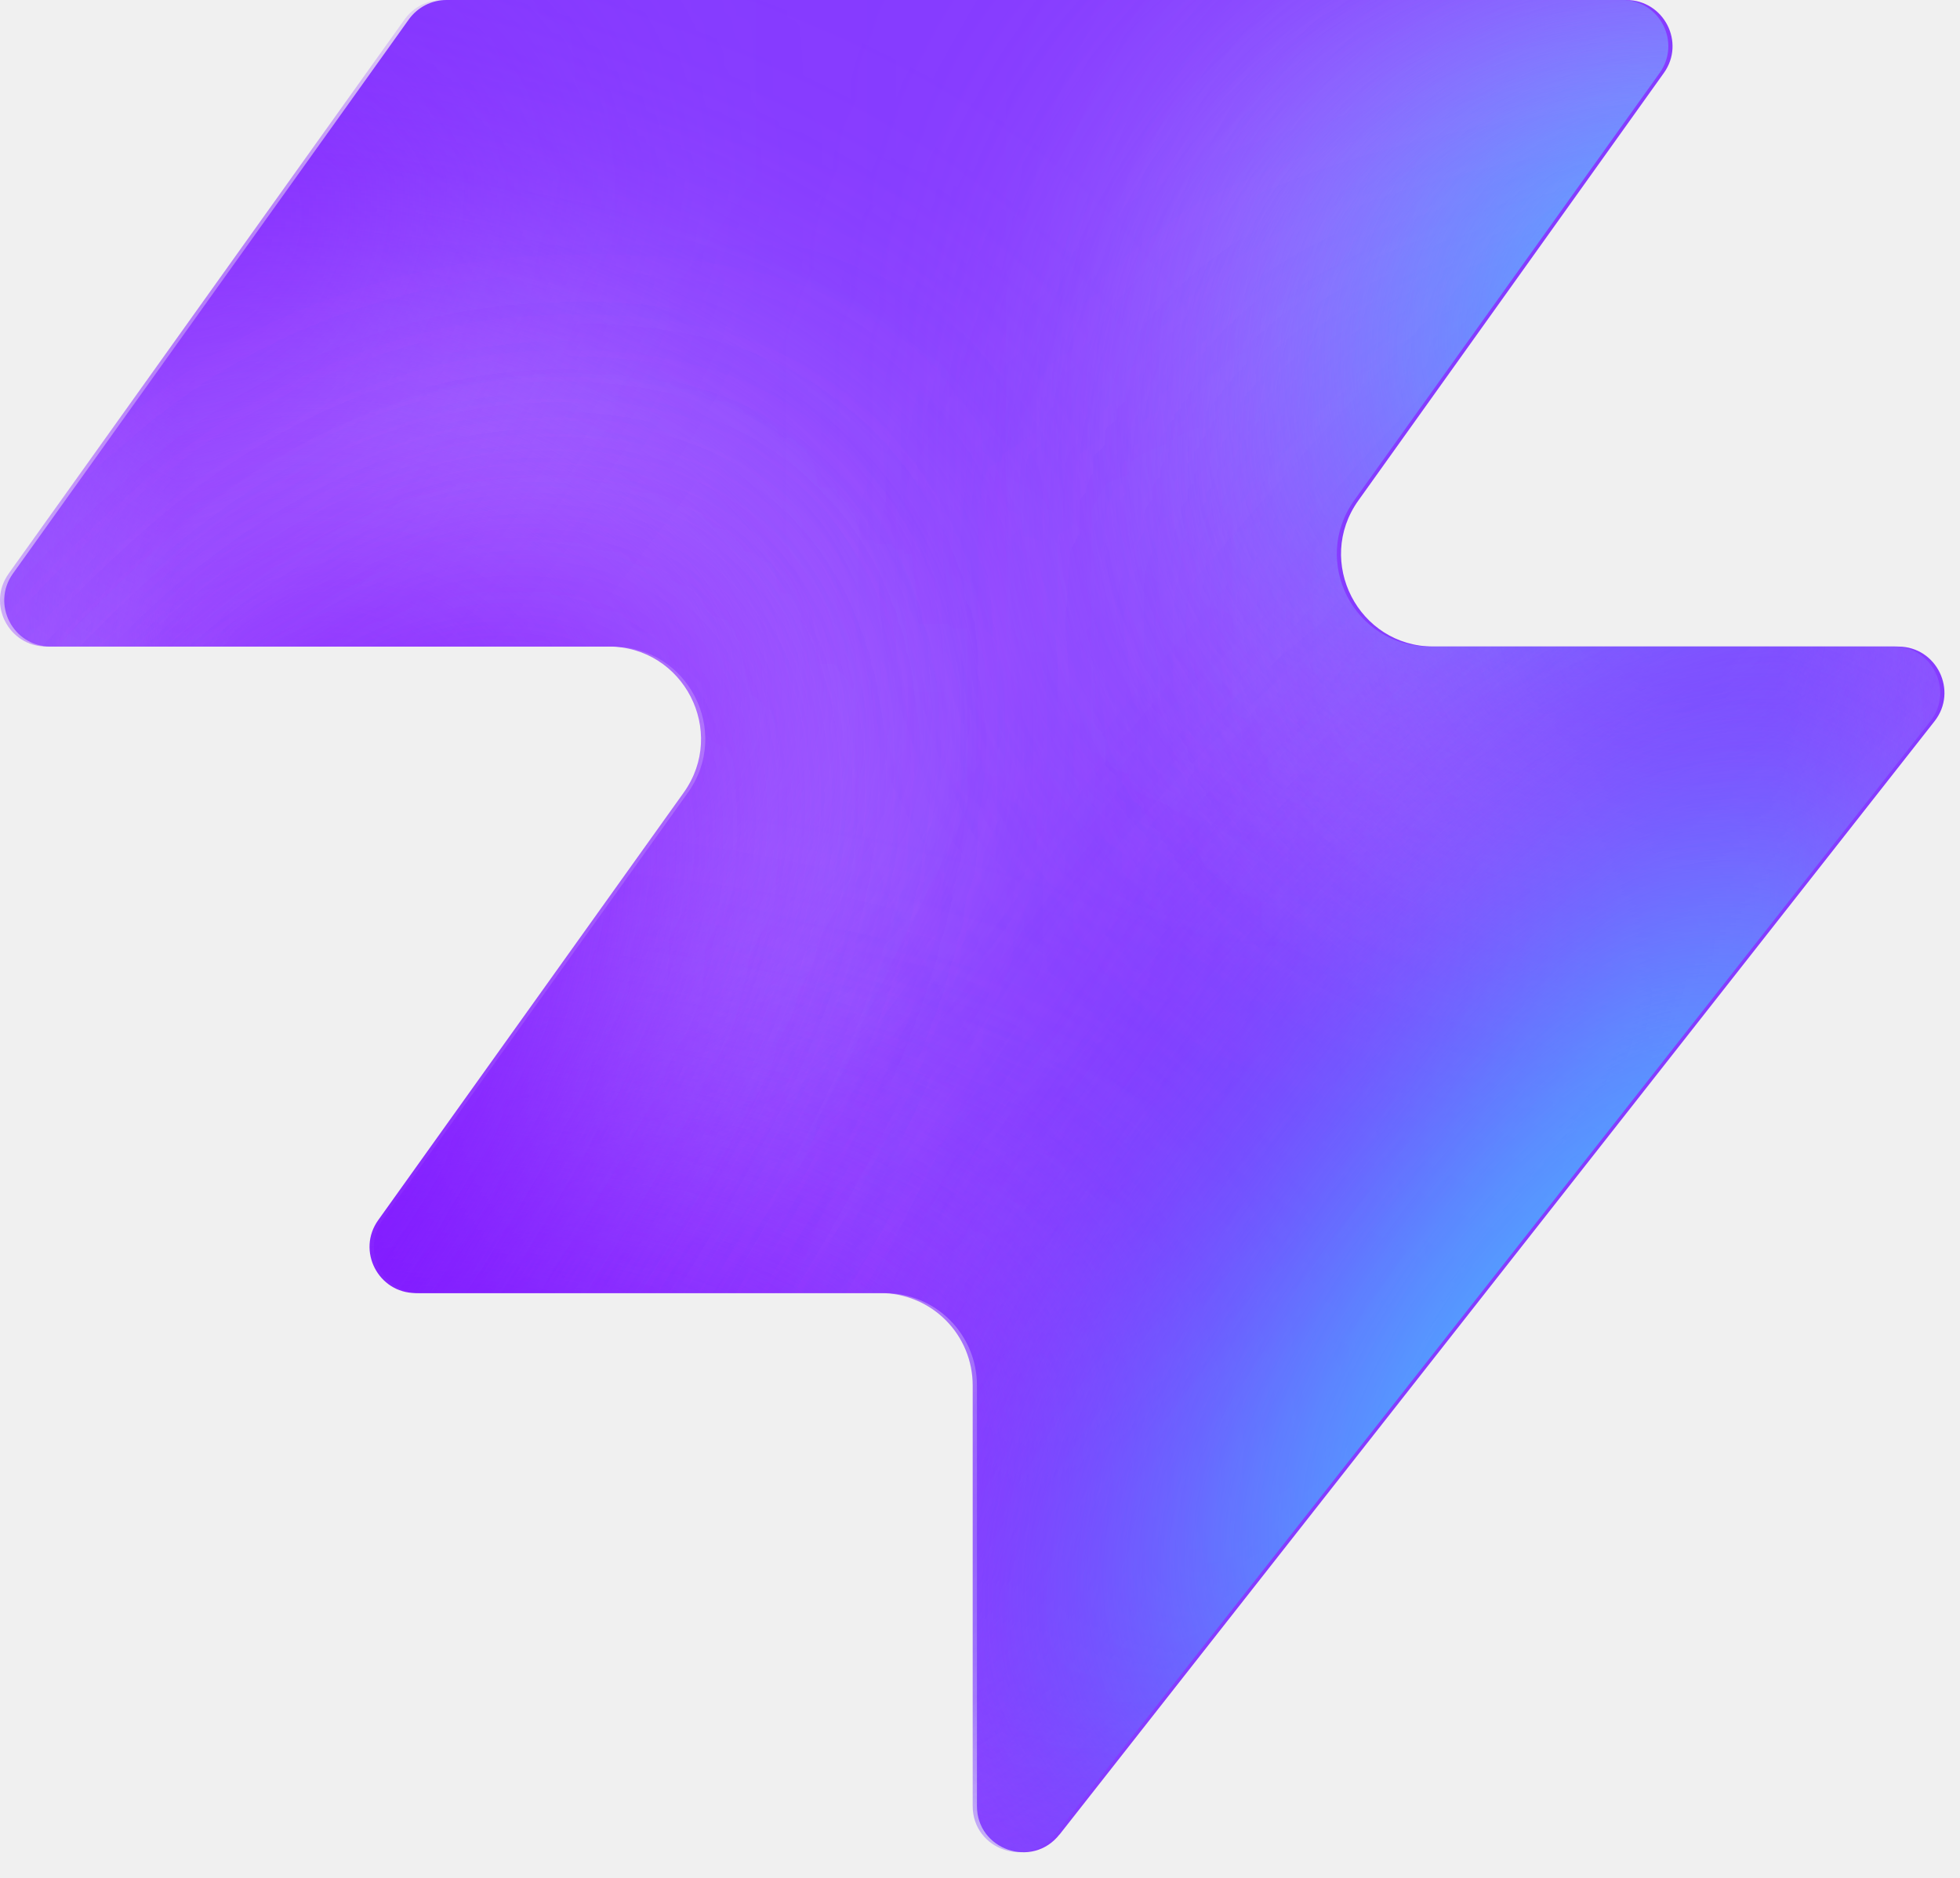
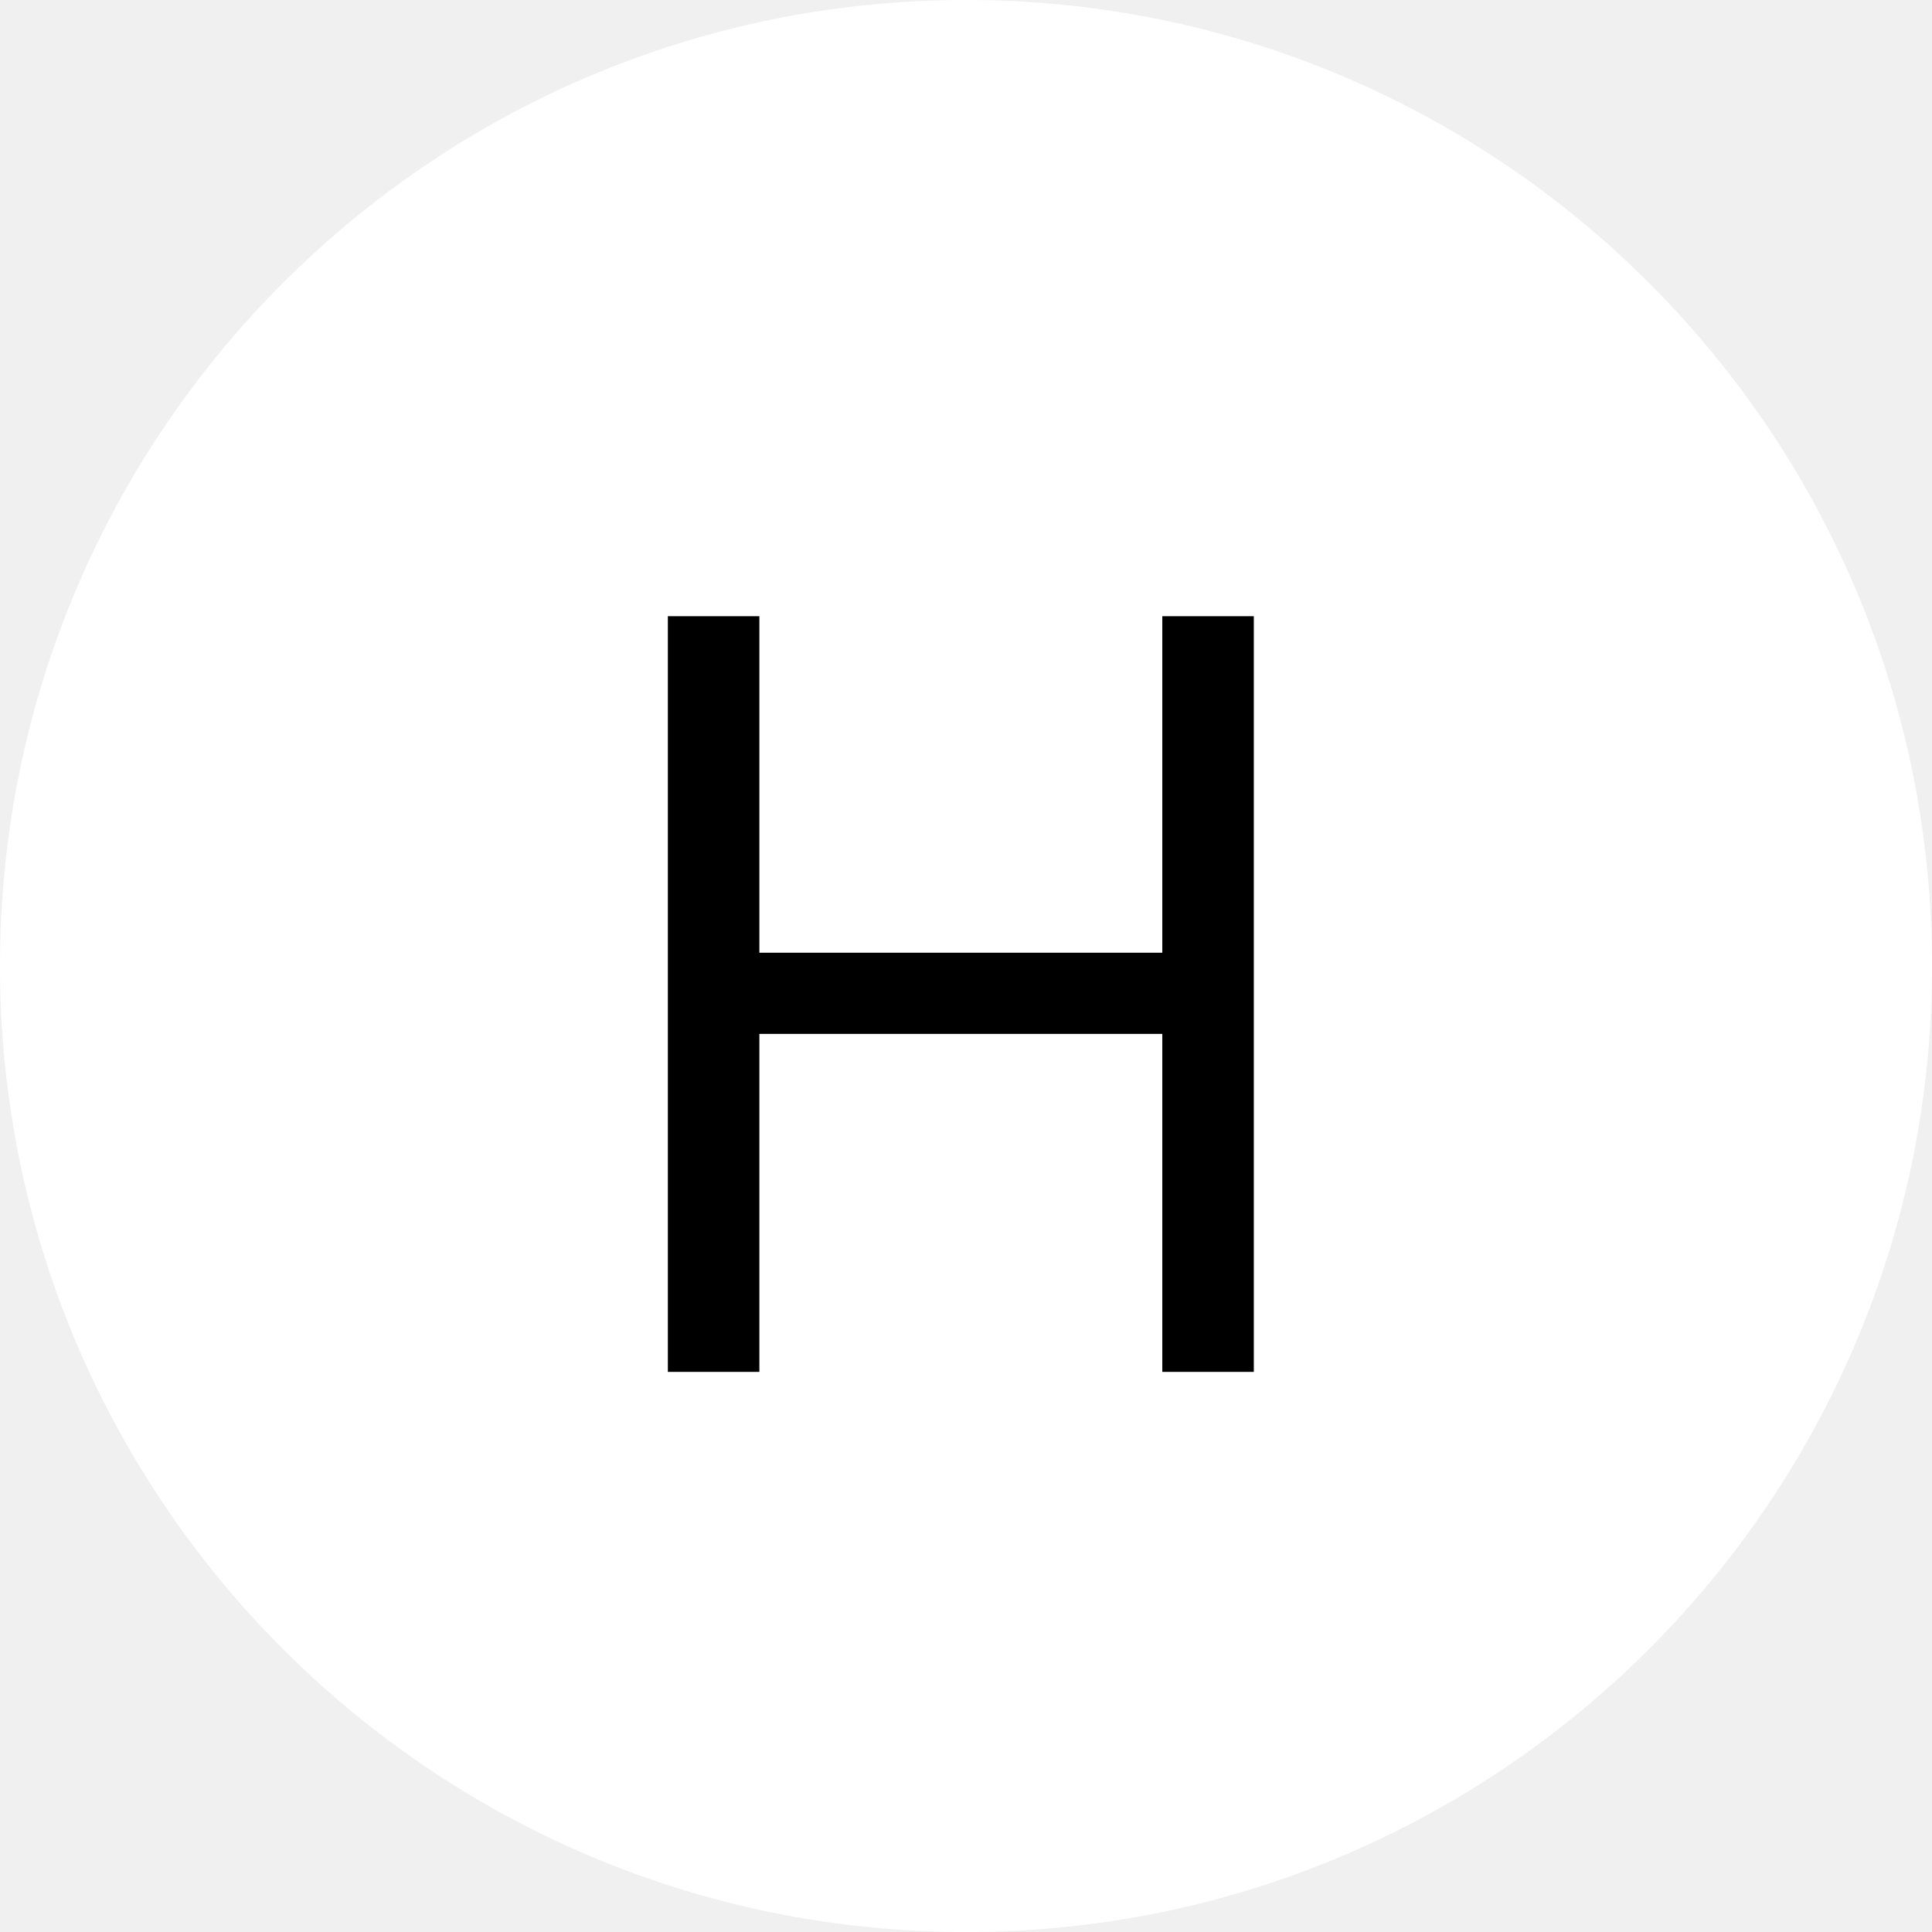
- <svg xmlns="http://www.w3.org/2000/svg" width="48" height="46" fill="none" viewBox="0 0 48 46">
-   <path fill="#863bff" d="M25.946 44.938c-.664.845-2.021.375-2.021-.698V33.937a2.26 2.26 0 0 0-2.262-2.262H10.287c-.92 0-1.456-1.04-.92-1.788l7.48-10.471c1.07-1.497 0-3.578-1.842-3.578H1.237c-.92 0-1.456-1.04-.92-1.788L10.013.474c.214-.297.556-.474.92-.474h28.894c.92 0 1.456 1.04.92 1.788l-7.48 10.471c-1.07 1.498 0 3.579 1.842 3.579h11.377c.943 0 1.473 1.088.89 1.83L25.947 44.94z" style="fill:#863bff;fill:color(display-p3 .525 .23 1);fill-opacity:1" />
-   <mask id="a" width="48" height="46" x="0" y="0" maskUnits="userSpaceOnUse" style="mask-type:alpha">
-     <path fill="#000" d="M25.842 44.938c-.664.844-2.021.375-2.021-.698V33.937a2.26 2.26 0 0 0-2.262-2.262H10.183c-.92 0-1.456-1.04-.92-1.788l7.48-10.471c1.07-1.498 0-3.579-1.842-3.579H1.133c-.92 0-1.456-1.04-.92-1.787L9.91.473c.214-.297.556-.474.92-.474h28.894c.92 0 1.456 1.04.92 1.788l-7.48 10.471c-1.07 1.498 0 3.578 1.842 3.578h11.377c.943 0 1.473 1.088.89 1.832L25.843 44.94z" style="fill:#000;fill-opacity:1" />
-   </mask>
-   <g mask="url(#a)">
-     <g filter="url(#b)">
-       <ellipse cx="5.508" cy="14.704" fill="#ede6ff" rx="5.508" ry="14.704" style="fill:#ede6ff;fill:color(display-p3 .927 .903 1);fill-opacity:1" transform="matrix(.00324 1 1 -.00324 -4.47 31.516)" />
-     </g>
-     <g filter="url(#c)">
-       <ellipse cx="10.399" cy="29.851" fill="#ede6ff" rx="10.399" ry="29.851" style="fill:#ede6ff;fill:color(display-p3 .927 .903 1);fill-opacity:1" transform="matrix(.00324 1 1 -.00324 -39.328 7.883)" />
-     </g>
-     <g filter="url(#d)">
-       <ellipse cx="5.508" cy="30.487" fill="#7e14ff" rx="5.508" ry="30.487" style="fill:#7e14ff;fill:color(display-p3 .492 .077 1);fill-opacity:1" transform="rotate(89.814 -25.913 -14.639)scale(1 -1)" />
-     </g>
-     <g filter="url(#e)">
-       <ellipse cx="5.508" cy="30.599" fill="#7e14ff" rx="5.508" ry="30.599" style="fill:#7e14ff;fill:color(display-p3 .492 .077 1);fill-opacity:1" transform="rotate(89.814 -32.644 -3.334)scale(1 -1)" />
-     </g>
-     <g filter="url(#f)">
-       <ellipse cx="5.508" cy="30.599" fill="#7e14ff" rx="5.508" ry="30.599" style="fill:#7e14ff;fill:color(display-p3 .492 .077 1);fill-opacity:1" transform="matrix(.00324 1 1 -.00324 -34.34 30.47)" />
-     </g>
-     <g filter="url(#g)">
-       <ellipse cx="14.072" cy="22.078" fill="#ede6ff" rx="14.072" ry="22.078" style="fill:#ede6ff;fill:color(display-p3 .927 .903 1);fill-opacity:1" transform="rotate(93.35 24.506 48.493)scale(-1 1)" />
-     </g>
-     <g filter="url(#h)">
-       <ellipse cx="3.47" cy="21.501" fill="#7e14ff" rx="3.47" ry="21.501" style="fill:#7e14ff;fill:color(display-p3 .492 .077 1);fill-opacity:1" transform="rotate(89.009 28.708 47.59)scale(-1 1)" />
-     </g>
-     <g filter="url(#i)">
-       <ellipse cx="3.47" cy="21.501" fill="#7e14ff" rx="3.47" ry="21.501" style="fill:#7e14ff;fill:color(display-p3 .492 .077 1);fill-opacity:1" transform="rotate(89.009 28.708 47.59)scale(-1 1)" />
-     </g>
-     <g filter="url(#j)">
-       <ellipse cx=".387" cy="8.972" fill="#7e14ff" rx="4.407" ry="29.108" style="fill:#7e14ff;fill:color(display-p3 .492 .077 1);fill-opacity:1" transform="rotate(39.51 .387 8.972)" />
-     </g>
-     <g filter="url(#k)">
-       <ellipse cx="47.523" cy="-6.092" fill="#7e14ff" rx="4.407" ry="29.108" style="fill:#7e14ff;fill:color(display-p3 .492 .077 1);fill-opacity:1" transform="rotate(37.892 47.523 -6.092)" />
-     </g>
-     <g filter="url(#l)">
-       <ellipse cx="41.412" cy="6.333" fill="#47bfff" rx="5.971" ry="9.665" style="fill:#47bfff;fill:color(display-p3 .28 .748 1);fill-opacity:1" transform="rotate(37.892 41.412 6.333)" />
-     </g>
-     <g filter="url(#m)">
-       <ellipse cx="-1.879" cy="38.332" fill="#7e14ff" rx="4.407" ry="29.108" style="fill:#7e14ff;fill:color(display-p3 .492 .077 1);fill-opacity:1" transform="rotate(37.892 -1.88 38.332)" />
-     </g>
-     <g filter="url(#n)">
-       <ellipse cx="-1.879" cy="38.332" fill="#7e14ff" rx="4.407" ry="29.108" style="fill:#7e14ff;fill:color(display-p3 .492 .077 1);fill-opacity:1" transform="rotate(37.892 -1.88 38.332)" />
-     </g>
-     <g filter="url(#o)">
-       <ellipse cx="35.651" cy="29.907" fill="#7e14ff" rx="4.407" ry="29.108" style="fill:#7e14ff;fill:color(display-p3 .492 .077 1);fill-opacity:1" transform="rotate(37.892 35.651 29.907)" />
-     </g>
-     <g filter="url(#p)">
-       <ellipse cx="38.418" cy="32.4" fill="#47bfff" rx="5.971" ry="15.297" style="fill:#47bfff;fill:color(display-p3 .28 .748 1);fill-opacity:1" transform="rotate(37.892 38.418 32.4)" />
-     </g>
-   </g>
-   <defs>
-     <filter id="b" width="60.045" height="41.654" x="-19.77" y="16.149" color-interpolation-filters="sRGB" filterUnits="userSpaceOnUse">
-       <feFlood flood-opacity="0" result="BackgroundImageFix" />
-       <feBlend in="SourceGraphic" in2="BackgroundImageFix" result="shape" />
-       <feGaussianBlur result="effect1_foregroundBlur_2002_17158" stdDeviation="7.659" />
-     </filter>
-     <filter id="c" width="90.34" height="51.437" x="-54.613" y="-7.533" color-interpolation-filters="sRGB" filterUnits="userSpaceOnUse">
-       <feFlood flood-opacity="0" result="BackgroundImageFix" />
-       <feBlend in="SourceGraphic" in2="BackgroundImageFix" result="shape" />
-       <feGaussianBlur result="effect1_foregroundBlur_2002_17158" stdDeviation="7.659" />
-     </filter>
-     <filter id="d" width="79.355" height="29.4" x="-49.64" y="2.03" color-interpolation-filters="sRGB" filterUnits="userSpaceOnUse">
-       <feFlood flood-opacity="0" result="BackgroundImageFix" />
-       <feBlend in="SourceGraphic" in2="BackgroundImageFix" result="shape" />
-       <feGaussianBlur result="effect1_foregroundBlur_2002_17158" stdDeviation="4.596" />
-     </filter>
-     <filter id="e" width="79.579" height="29.4" x="-45.045" y="20.029" color-interpolation-filters="sRGB" filterUnits="userSpaceOnUse">
-       <feFlood flood-opacity="0" result="BackgroundImageFix" />
-       <feBlend in="SourceGraphic" in2="BackgroundImageFix" result="shape" />
-       <feGaussianBlur result="effect1_foregroundBlur_2002_17158" stdDeviation="4.596" />
-     </filter>
-     <filter id="f" width="79.579" height="29.4" x="-43.513" y="21.178" color-interpolation-filters="sRGB" filterUnits="userSpaceOnUse">
-       <feFlood flood-opacity="0" result="BackgroundImageFix" />
-       <feBlend in="SourceGraphic" in2="BackgroundImageFix" result="shape" />
-       <feGaussianBlur result="effect1_foregroundBlur_2002_17158" stdDeviation="4.596" />
-     </filter>
-     <filter id="g" width="74.749" height="58.852" x="15.756" y="-17.901" color-interpolation-filters="sRGB" filterUnits="userSpaceOnUse">
-       <feFlood flood-opacity="0" result="BackgroundImageFix" />
-       <feBlend in="SourceGraphic" in2="BackgroundImageFix" result="shape" />
-       <feGaussianBlur result="effect1_foregroundBlur_2002_17158" stdDeviation="7.659" />
-     </filter>
-     <filter id="h" width="61.377" height="25.362" x="23.548" y="2.284" color-interpolation-filters="sRGB" filterUnits="userSpaceOnUse">
-       <feFlood flood-opacity="0" result="BackgroundImageFix" />
-       <feBlend in="SourceGraphic" in2="BackgroundImageFix" result="shape" />
-       <feGaussianBlur result="effect1_foregroundBlur_2002_17158" stdDeviation="4.596" />
-     </filter>
-     <filter id="i" width="61.377" height="25.362" x="23.548" y="2.284" color-interpolation-filters="sRGB" filterUnits="userSpaceOnUse">
-       <feFlood flood-opacity="0" result="BackgroundImageFix" />
-       <feBlend in="SourceGraphic" in2="BackgroundImageFix" result="shape" />
-       <feGaussianBlur result="effect1_foregroundBlur_2002_17158" stdDeviation="4.596" />
-     </filter>
-     <filter id="j" width="56.045" height="63.649" x="-27.636" y="-22.853" color-interpolation-filters="sRGB" filterUnits="userSpaceOnUse">
-       <feFlood flood-opacity="0" result="BackgroundImageFix" />
-       <feBlend in="SourceGraphic" in2="BackgroundImageFix" result="shape" />
-       <feGaussianBlur result="effect1_foregroundBlur_2002_17158" stdDeviation="4.596" />
-     </filter>
-     <filter id="k" width="54.814" height="64.646" x="20.116" y="-38.415" color-interpolation-filters="sRGB" filterUnits="userSpaceOnUse">
-       <feFlood flood-opacity="0" result="BackgroundImageFix" />
-       <feBlend in="SourceGraphic" in2="BackgroundImageFix" result="shape" />
-       <feGaussianBlur result="effect1_foregroundBlur_2002_17158" stdDeviation="4.596" />
-     </filter>
-     <filter id="l" width="33.541" height="35.313" x="24.641" y="-11.323" color-interpolation-filters="sRGB" filterUnits="userSpaceOnUse">
-       <feFlood flood-opacity="0" result="BackgroundImageFix" />
-       <feBlend in="SourceGraphic" in2="BackgroundImageFix" result="shape" />
-       <feGaussianBlur result="effect1_foregroundBlur_2002_17158" stdDeviation="4.596" />
-     </filter>
-     <filter id="m" width="54.814" height="64.646" x="-29.286" y="6.009" color-interpolation-filters="sRGB" filterUnits="userSpaceOnUse">
-       <feFlood flood-opacity="0" result="BackgroundImageFix" />
-       <feBlend in="SourceGraphic" in2="BackgroundImageFix" result="shape" />
-       <feGaussianBlur result="effect1_foregroundBlur_2002_17158" stdDeviation="4.596" />
-     </filter>
-     <filter id="n" width="54.814" height="64.646" x="-29.286" y="6.009" color-interpolation-filters="sRGB" filterUnits="userSpaceOnUse">
-       <feFlood flood-opacity="0" result="BackgroundImageFix" />
-       <feBlend in="SourceGraphic" in2="BackgroundImageFix" result="shape" />
-       <feGaussianBlur result="effect1_foregroundBlur_2002_17158" stdDeviation="4.596" />
-     </filter>
-     <filter id="o" width="54.814" height="64.646" x="8.244" y="-2.416" color-interpolation-filters="sRGB" filterUnits="userSpaceOnUse">
-       <feFlood flood-opacity="0" result="BackgroundImageFix" />
-       <feBlend in="SourceGraphic" in2="BackgroundImageFix" result="shape" />
-       <feGaussianBlur result="effect1_foregroundBlur_2002_17158" stdDeviation="4.596" />
-     </filter>
-     <filter id="p" width="39.409" height="43.623" x="18.713" y="10.588" color-interpolation-filters="sRGB" filterUnits="userSpaceOnUse">
-       <feFlood flood-opacity="0" result="BackgroundImageFix" />
-       <feBlend in="SourceGraphic" in2="BackgroundImageFix" result="shape" />
-       <feGaussianBlur result="effect1_foregroundBlur_2002_17158" stdDeviation="4.596" />
-     </filter>
-   </defs>
+ <svg xmlns="http://www.w3.org/2000/svg" width="238" height="238" viewBox="0 0 238 238" fill="none">
+   <circle cx="119" cy="119" r="119" fill="white" />
+   <path d="M82.273 169V75.909H93.546V117.364H143.182V75.909H154.455V169H143.182V127.364H93.546V169H82.273Z" fill="black" />
</svg>
